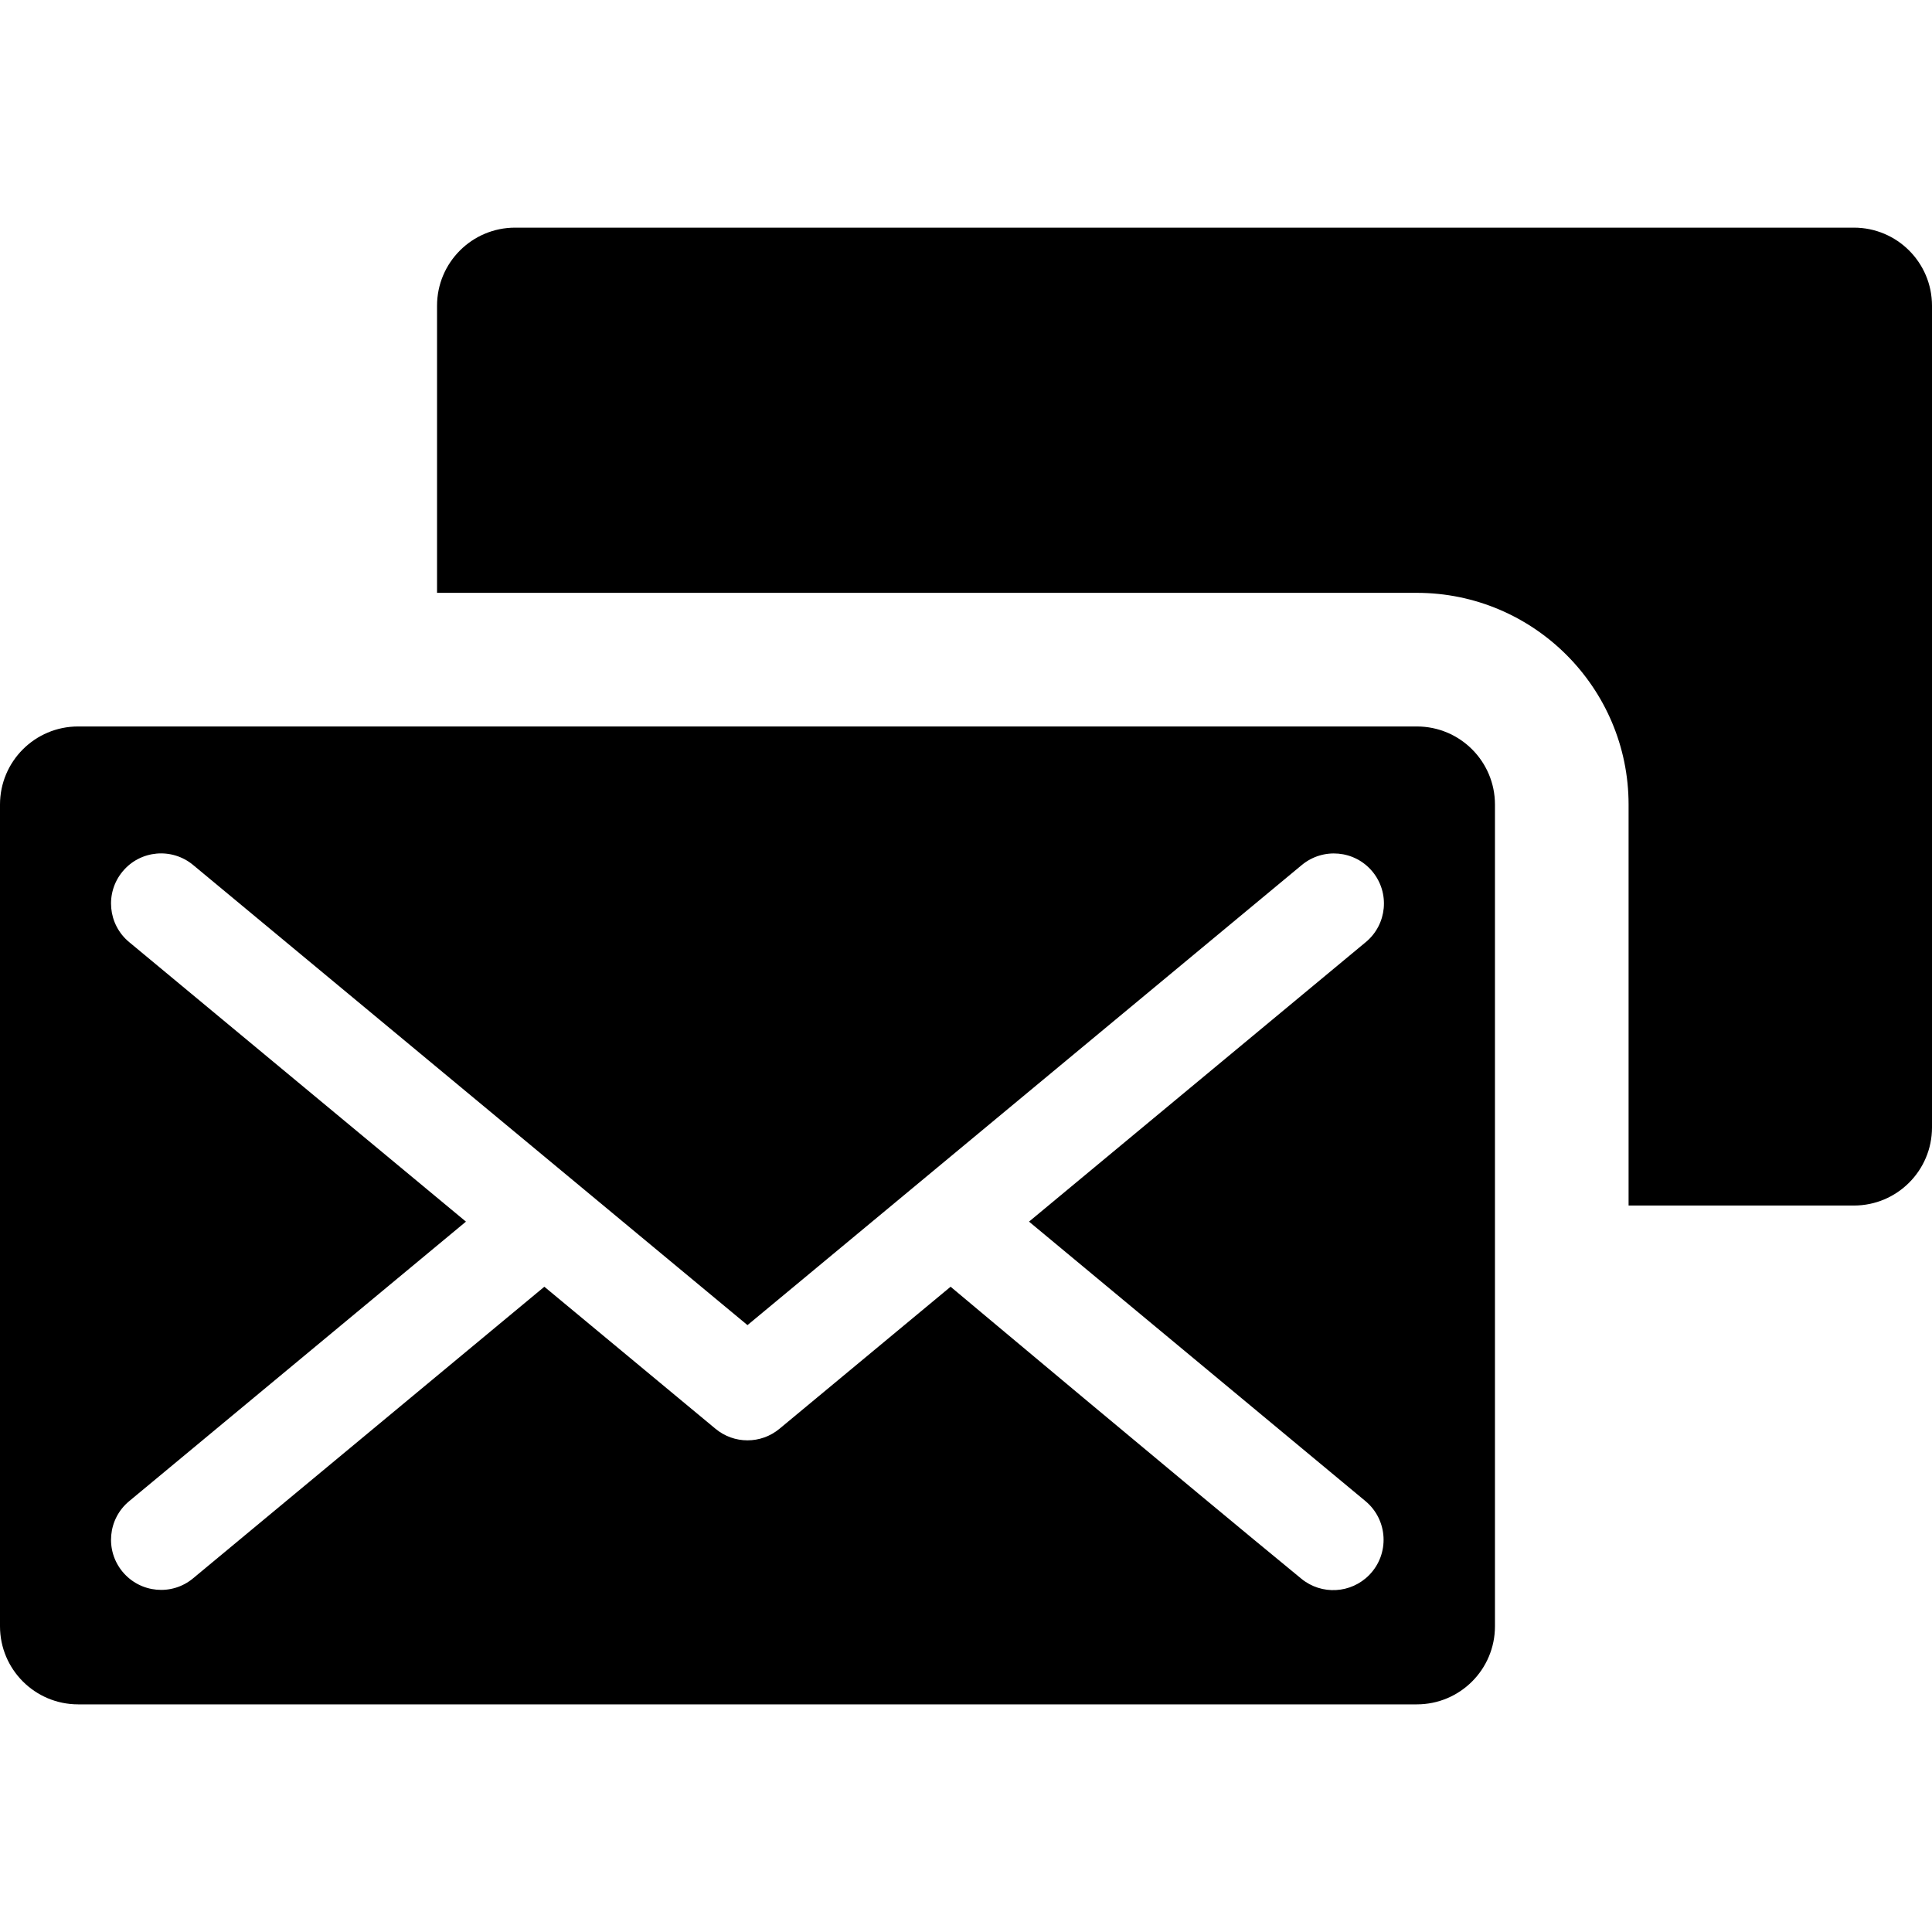
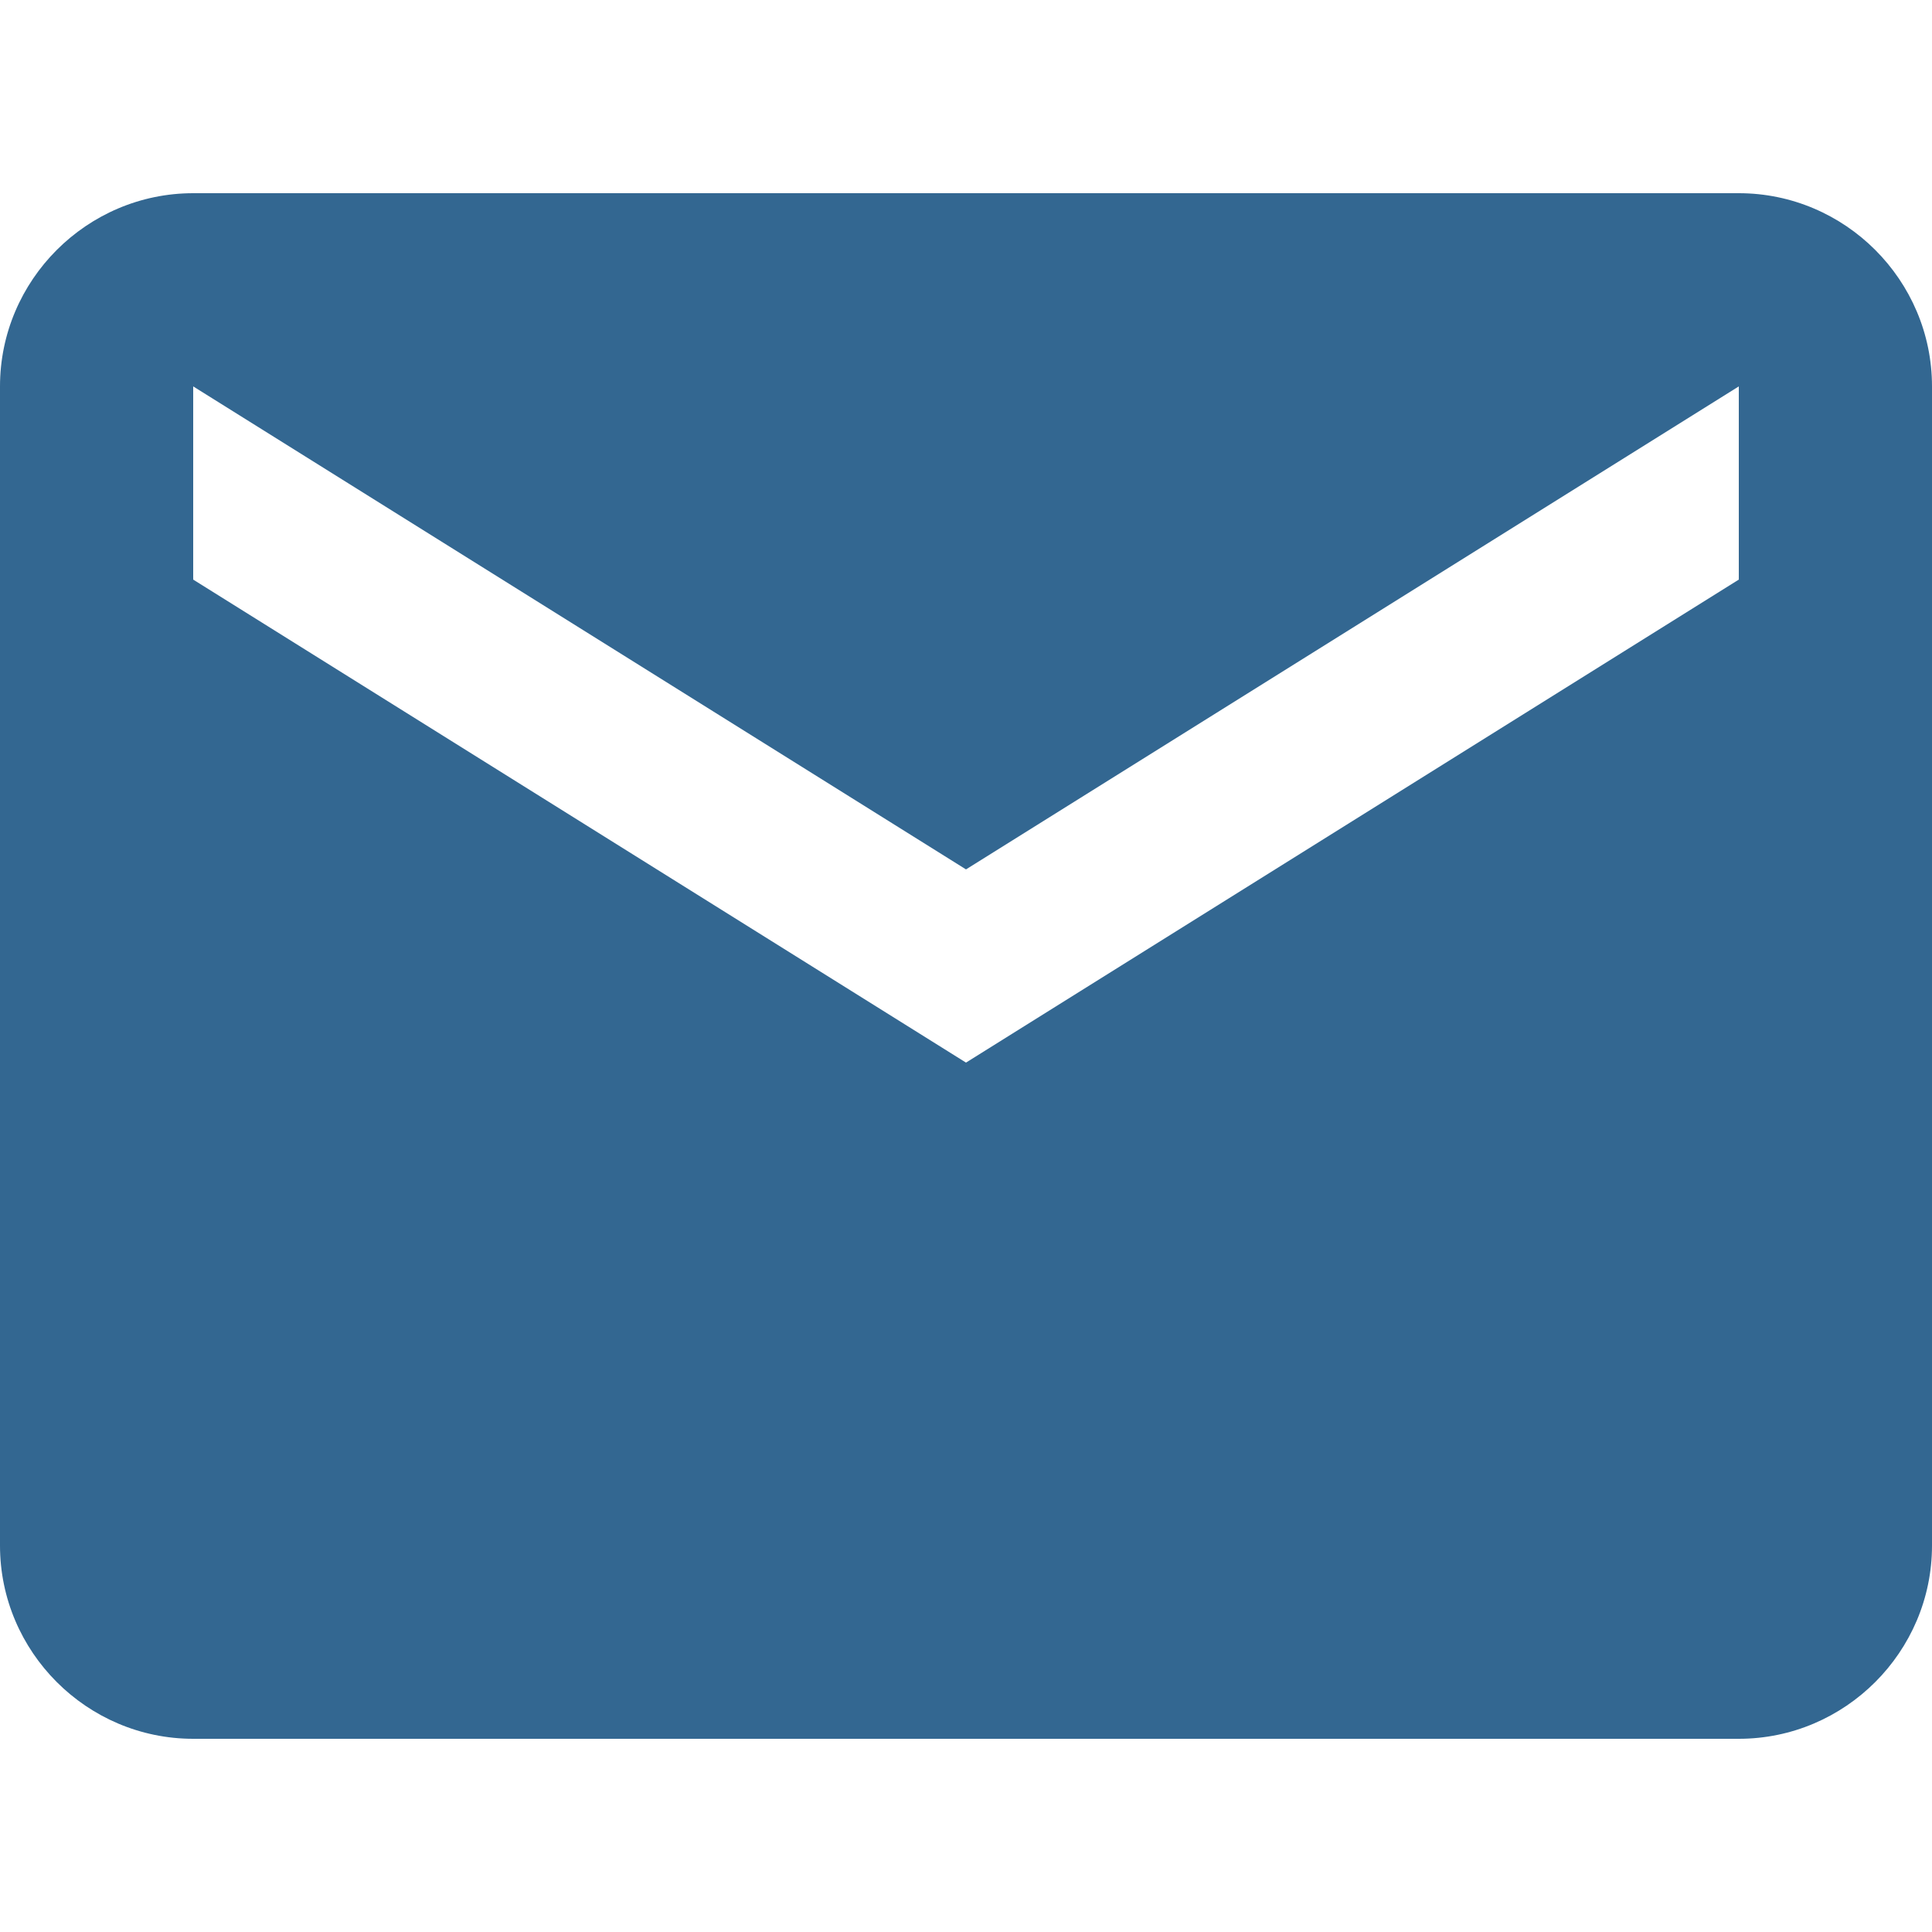
- <svg xmlns="http://www.w3.org/2000/svg" version="1.1" id="Capa_1" x="0px" y="0px" viewBox="0 0 495.043 495.043" style="enable-background:new 0 0 495.043 495.043;" xml:space="preserve">
-   <g id="XMLID_223_">
-     <path id="XMLID_227_" d="M475.033,58.33H131.996c-11.053,0-20.012,8.959-20.012,20.011v73.565h251.063   c29.912,0,54.25,24.34,54.25,54.251v102.741h57.736c11.05,0,20.01-8.961,20.01-20.012V78.341   C495.043,67.289,486.083,58.33,475.033,58.33z" />
-     <path id="XMLID_224_" d="M363.047,186.145H20.011C8.96,186.145,0,195.106,0,206.157v210.546c0,11.051,8.96,20.011,20.011,20.011   h343.036c11.053,0,20.012-8.96,20.012-20.011V206.157C383.059,195.106,374.1,186.145,363.047,186.145z M350.848,403.562   L350.848,403.562c-4.674,4.782-12.224,5.202-17.393,0.963c-29.289-24.016-89.878-74.821-89.878-74.821l-43.848,36.394   c-2.383,1.977-5.283,2.965-8.201,2.965c-2.914,0-5.816-0.989-8.197-2.965l-43.85-36.394l-89.995,74.708   c-5.429,4.536-13.529,3.808-18.083-1.677c-4.52-5.453-3.775-13.547,1.685-18.077l86.302-71.636l-86.302-71.63   c-5.46-4.529-6.204-12.622-1.685-18.075c4.536-5.493,12.641-6.197,18.083-1.677l142.042,117.9l142.043-117.9   c5.445-4.504,13.548-3.8,18.086,1.677c4.522,5.453,3.775,13.546-1.688,18.075l-86.301,71.63l86.198,71.606   C355.66,389.441,356.113,398.175,350.848,403.562z" />
+ <svg xmlns="http://www.w3.org/2000/svg" version="1.1" id="Capa_1" x="0px" y="0px" width="512px" height="512px" viewBox="0 0 510 510" style="enable-background:new 0 0 510 510;" xml:space="preserve">
+   <g>
+     <g id="mail">
+       <path d="M459,51H51C22.95,51,0,73.95,0,102v306c0,28.05,22.95,51,51,51h408c28.05,0,51-22.95,51-51V102    C510,73.95,487.05,51,459,51z M459,153L255,280.5L51,153v-51l204,127.5L459,102V153z" fill="#336791" />
+     </g>
  </g>
  <g>
</g>
  <g>
</g>
  <g>
</g>
  <g>
</g>
  <g>
</g>
  <g>
</g>
  <g>
</g>
  <g>
</g>
  <g>
</g>
  <g>
</g>
  <g>
</g>
  <g>
</g>
  <g>
</g>
  <g>
</g>
  <g>
</g>
</svg>
